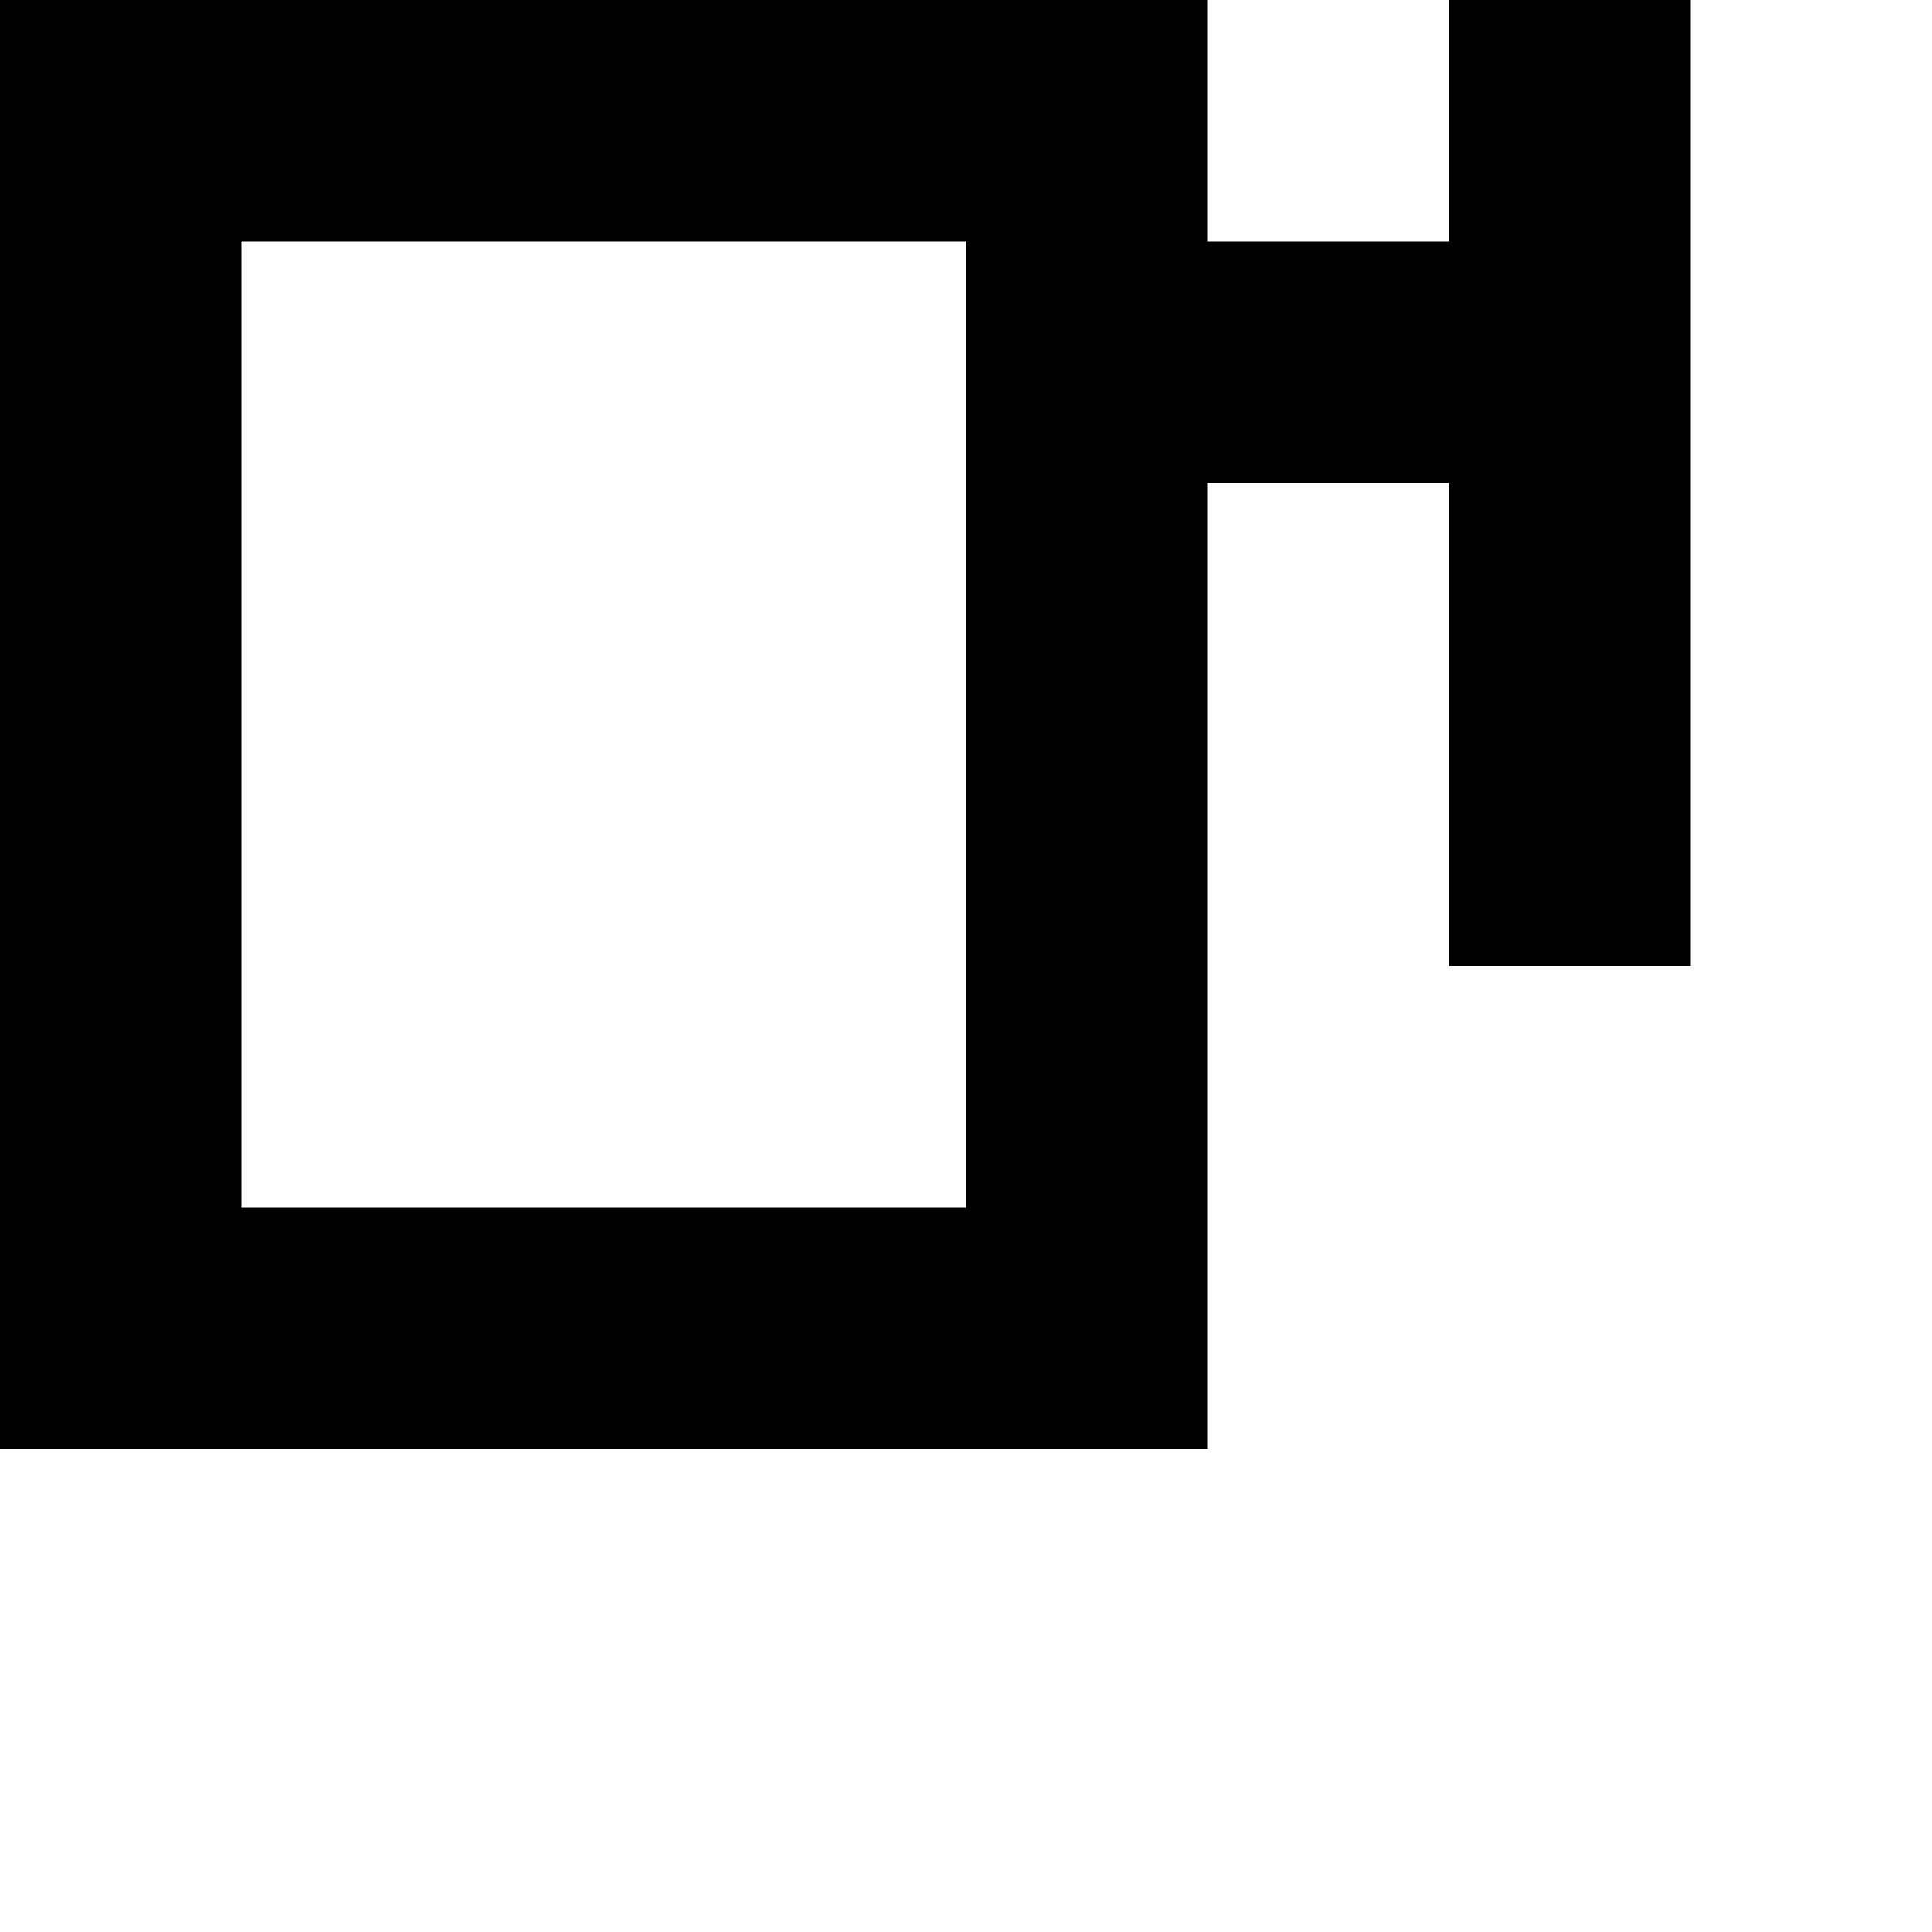
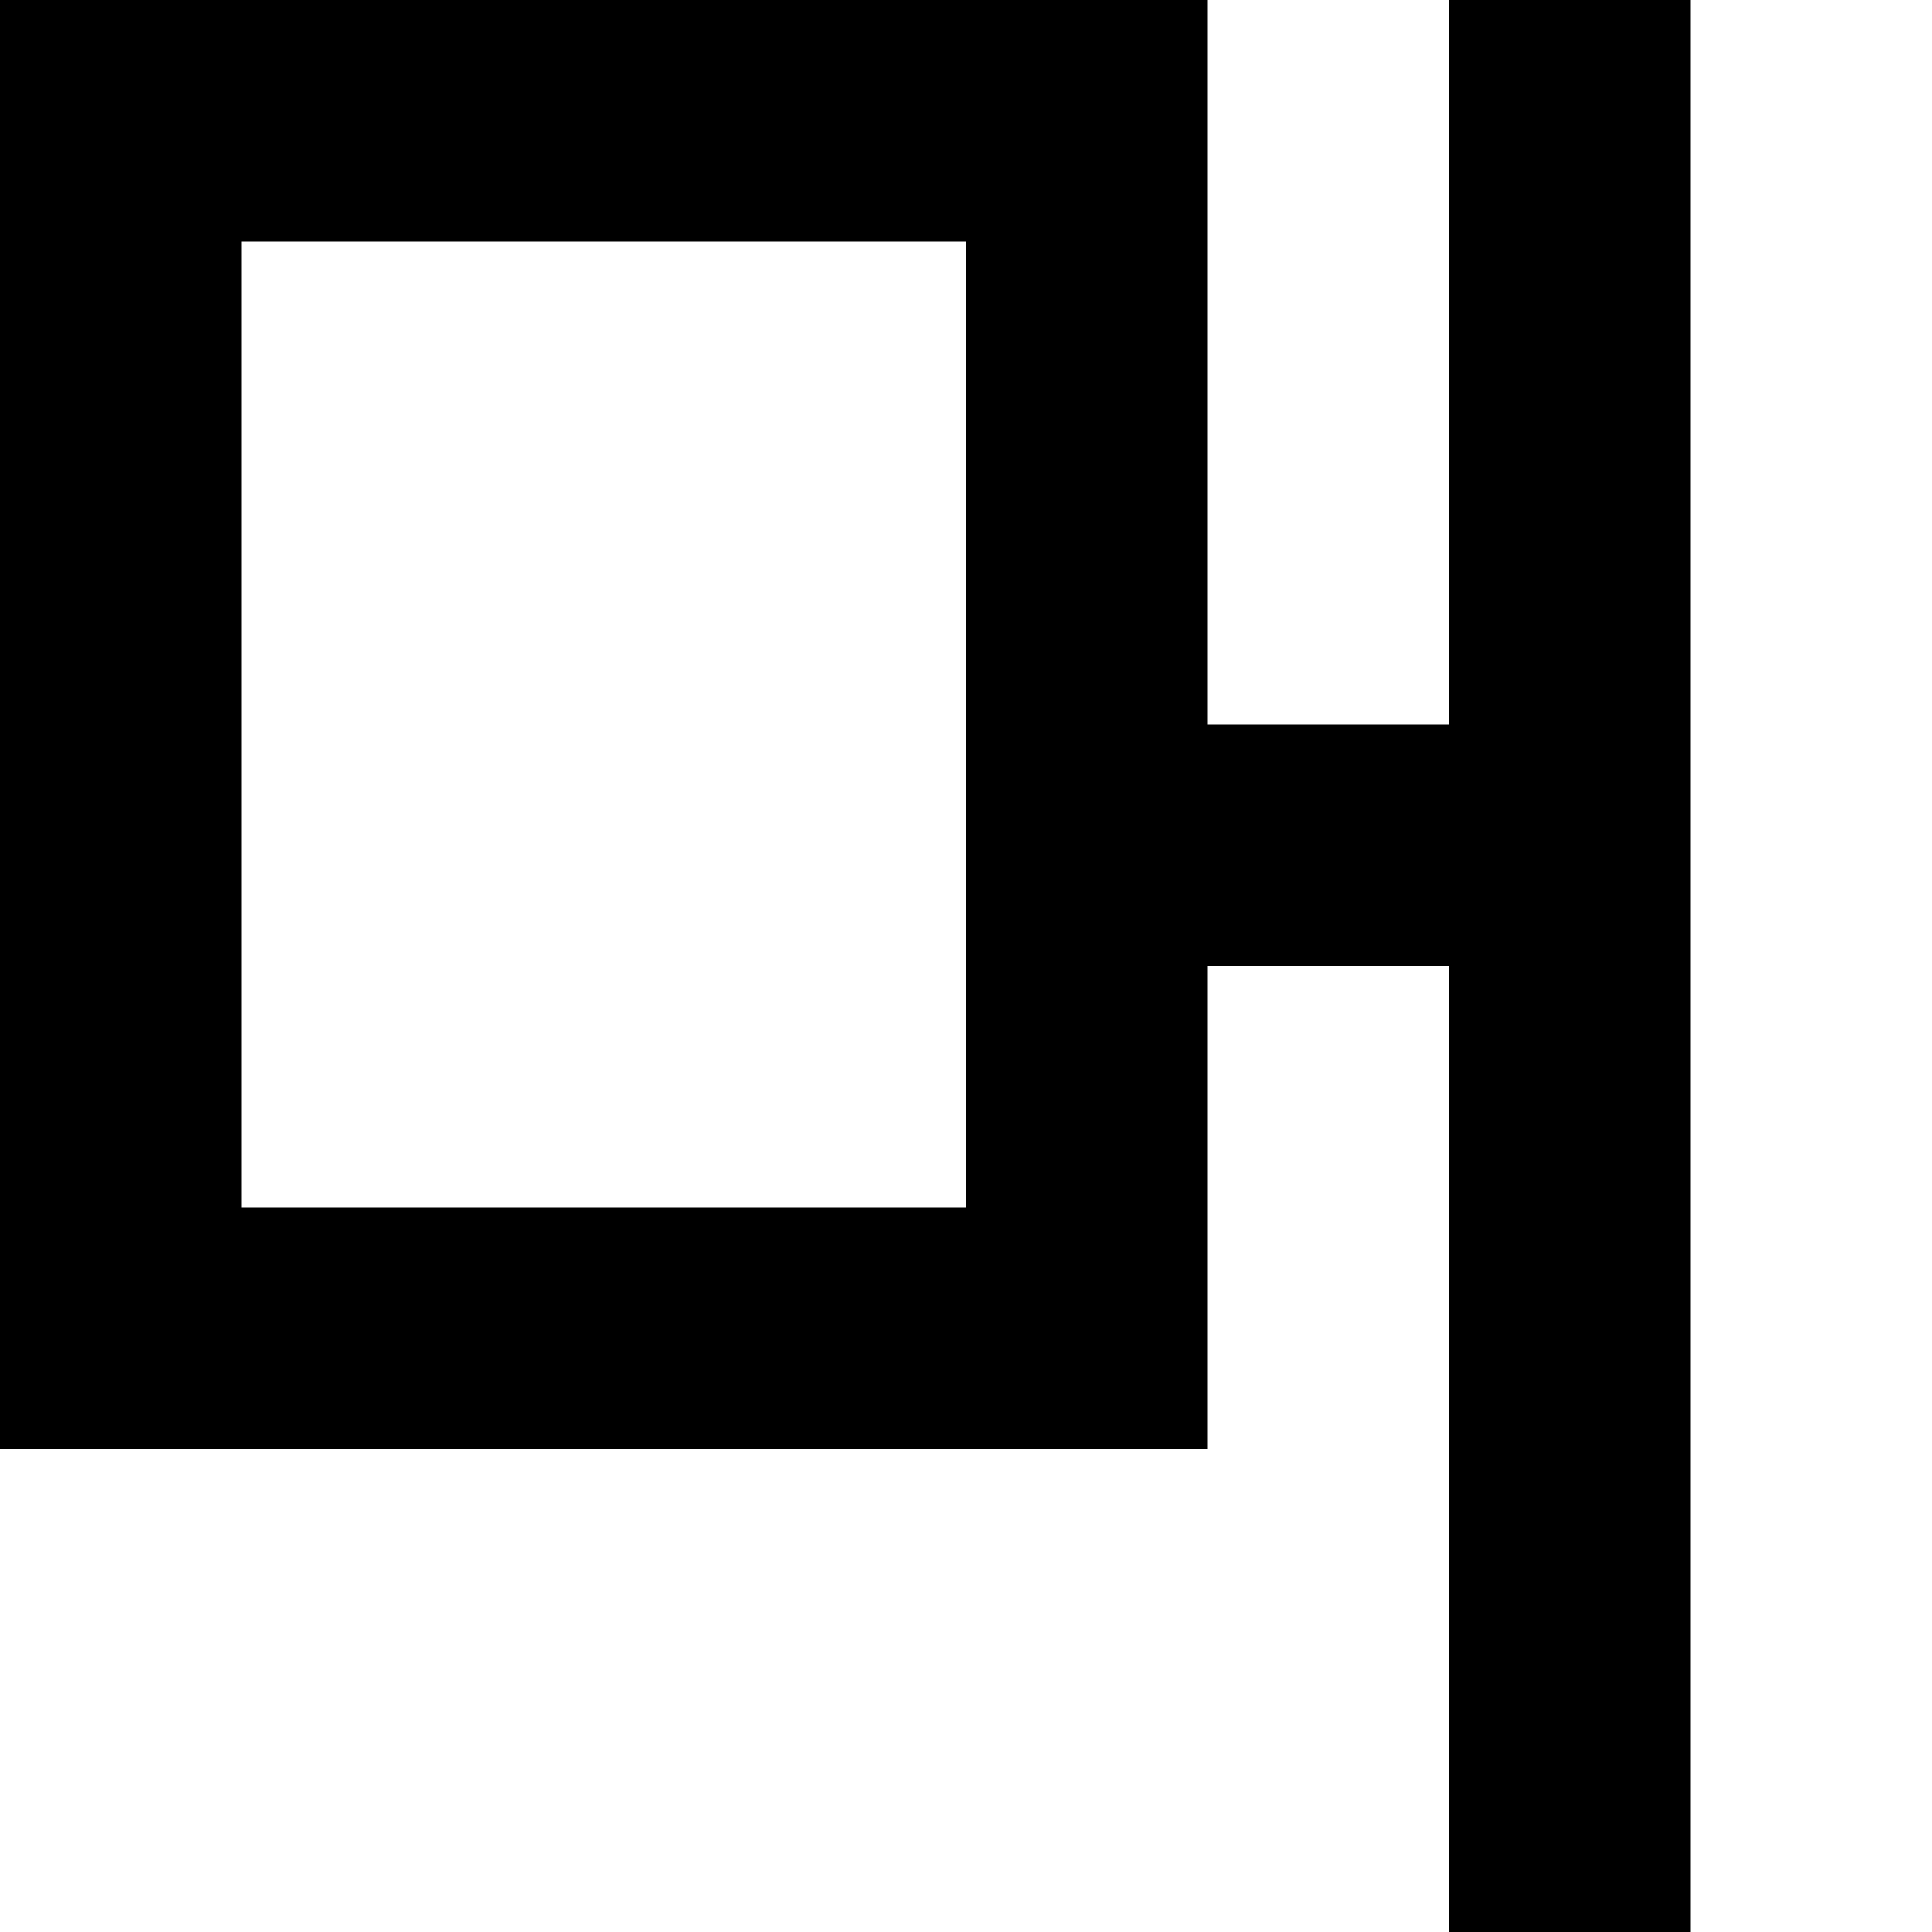
<svg xmlns="http://www.w3.org/2000/svg" viewBox="0 0 8 8">
-   <path d="M0 0h1v1H0zM1 0h1v1H1zM2 0h1v1H2zM3 0h1v1H3zM4 0h1v1H4zM0 1h1v1H0zM4 1h1v1H4zM0 2h1v1H0zM4 2h1v1H4zM0 3h1v1H0zM4 3h1v1H4zM0 4h1v1H0zM4 4h1v1H4zM0 5h1v1H0zM1 5h1v1H1zM2 5h1v1H2zM3 5h1v1H3zM4 5h1v1H4zM6 0h1v1H6zM5 1h1v1H5zM6 1h1v1H6zM6 2h1v1H6zM6 3h1v1H6z" />
+   <path d="M0 0h1v1H0zM1 0h1v1H1zM2 0h1v1H2zM3 0h1v1H3zM4 0h1v1H4zM0 1h1v1H0zM4 1h1v1H4zM0 2h1v1H0zM4 2h1v1H4zM0 3h1v1H0zM4 3h1v1H4zM0 4h1v1H0zM4 4h1v1H4zM0 5h1v1H0zM1 5h1v1H1zM2 5h1v1H2zM3 5h1v1H3zM4 5h1v1H4zM6 0h1v1H6zM6 1h1v1H6zM6 2h1v1H6zM5 3h1v1H5zM6 3h1v1H6zM6 4h1v1H6zM6 5h1v1H6zM6 6h1v1H6zM6 7h1v1H6z" />
</svg>
